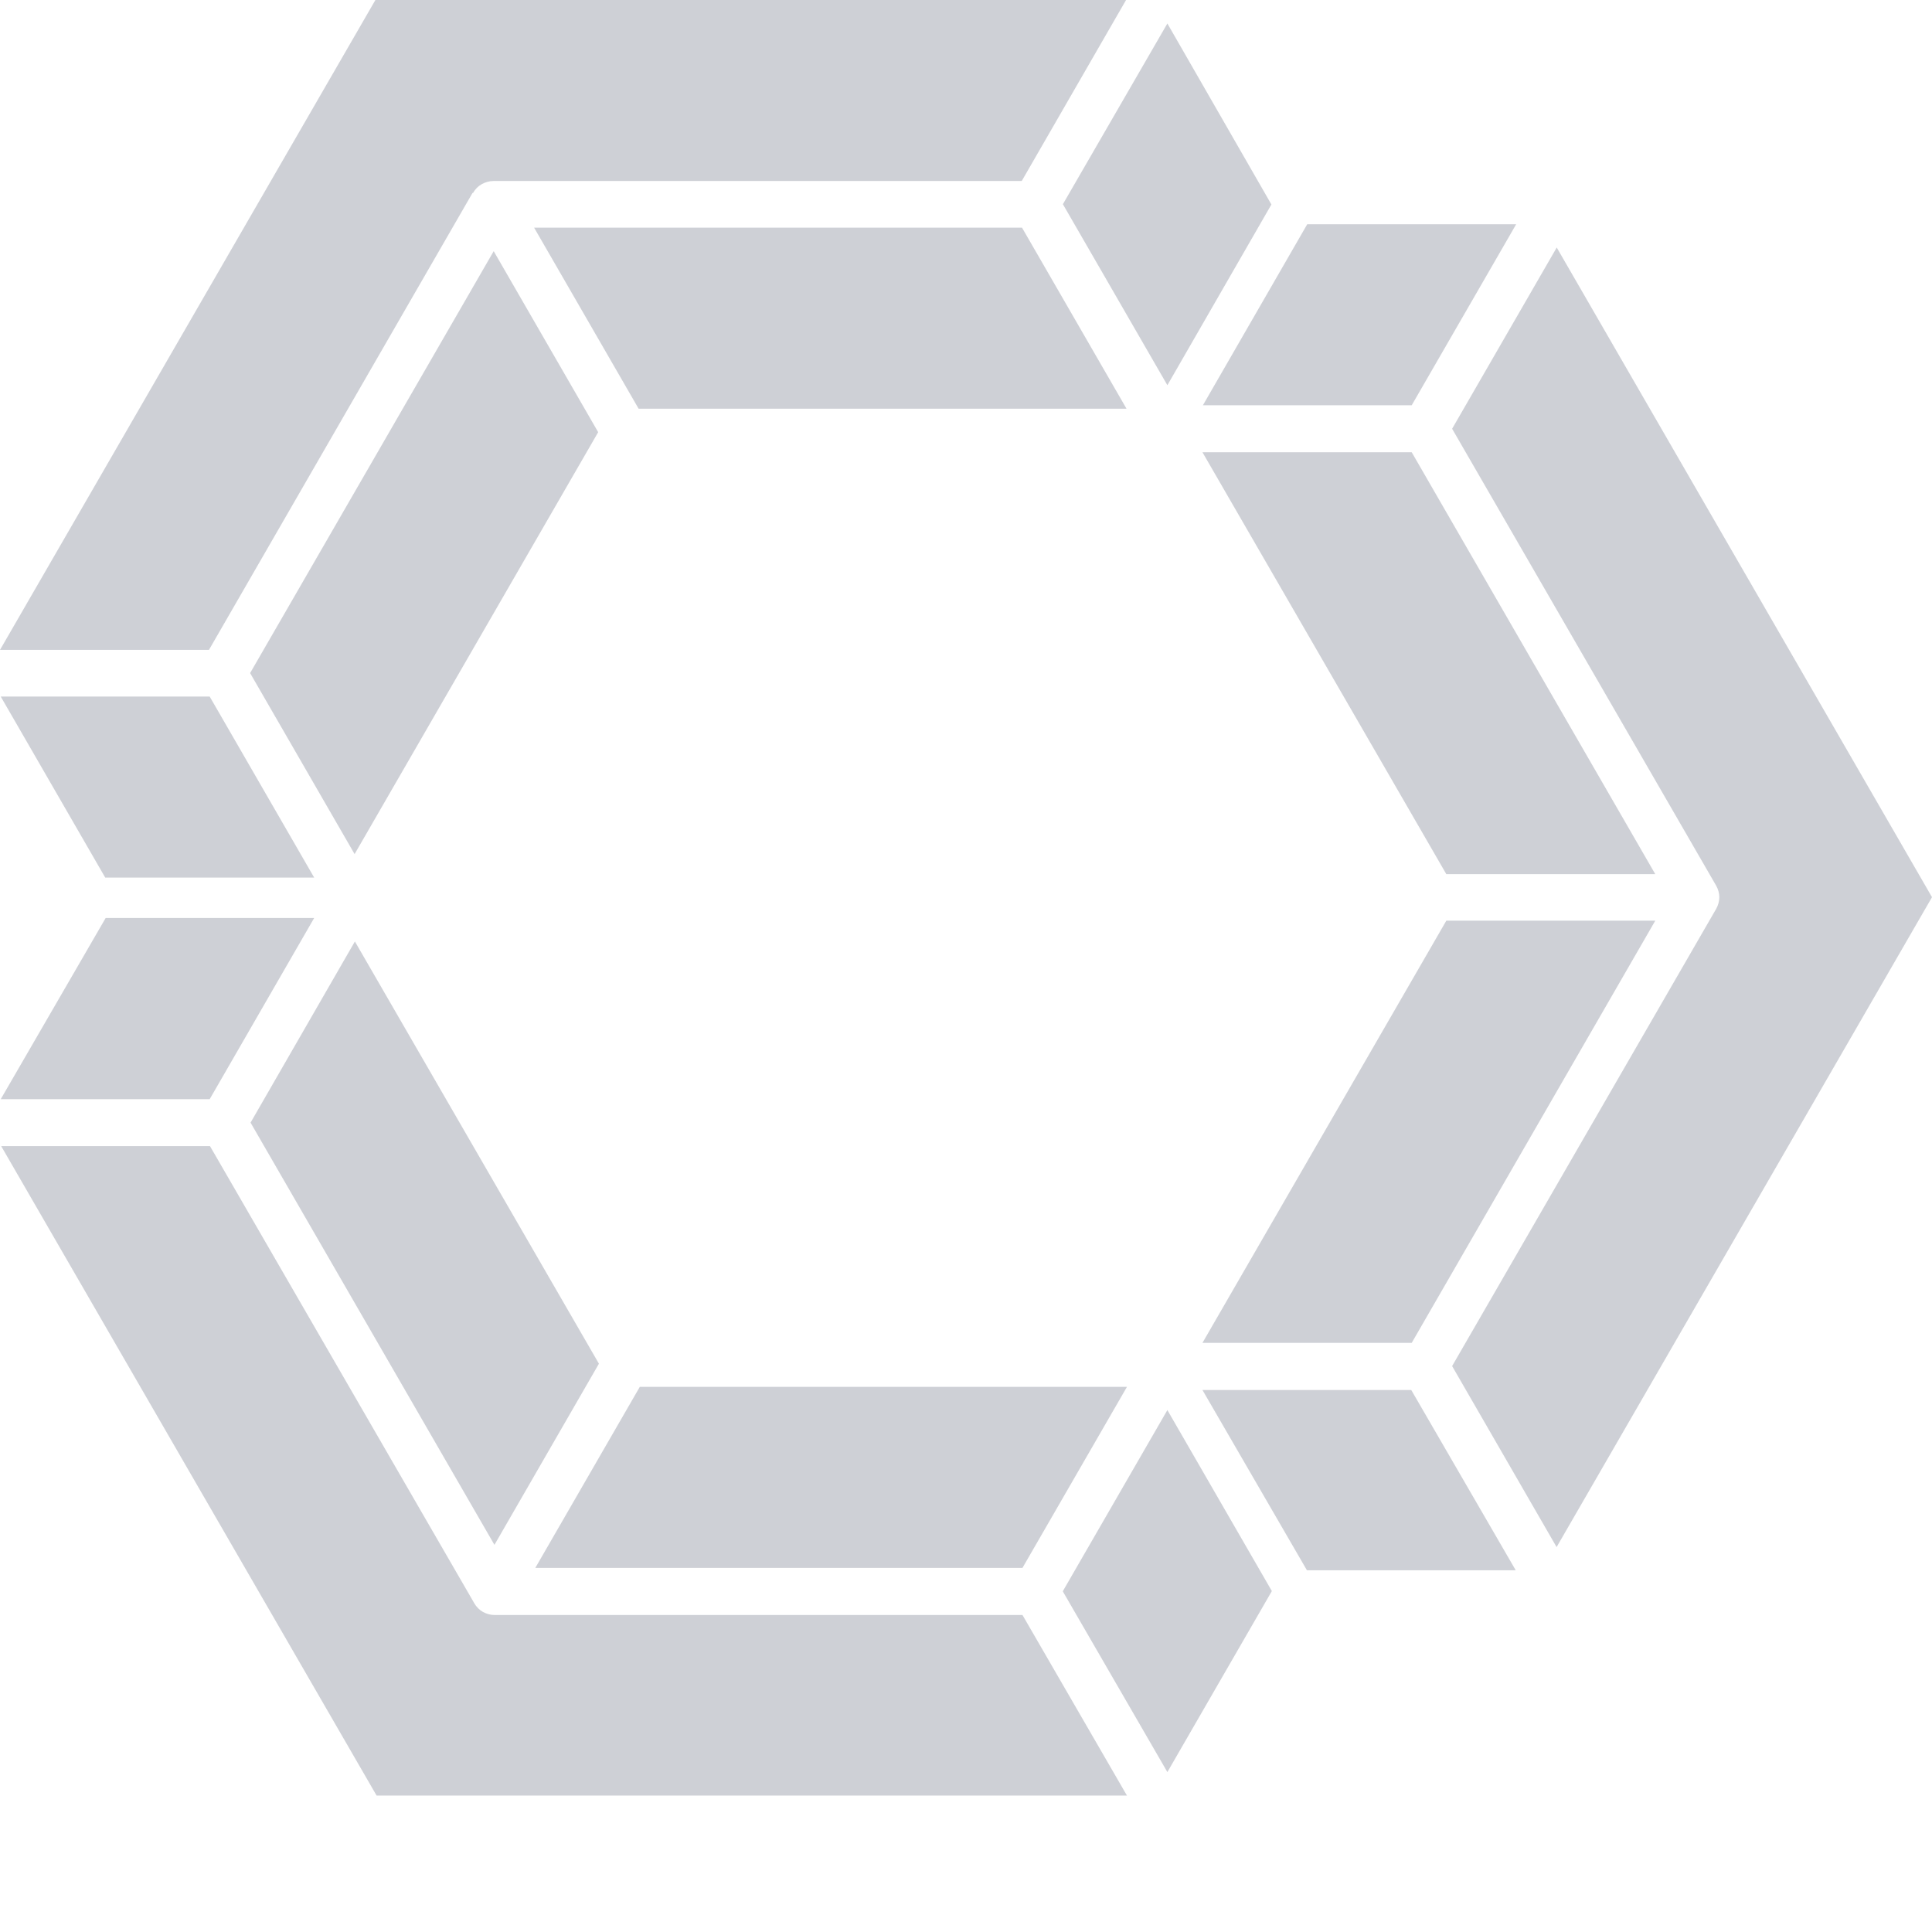
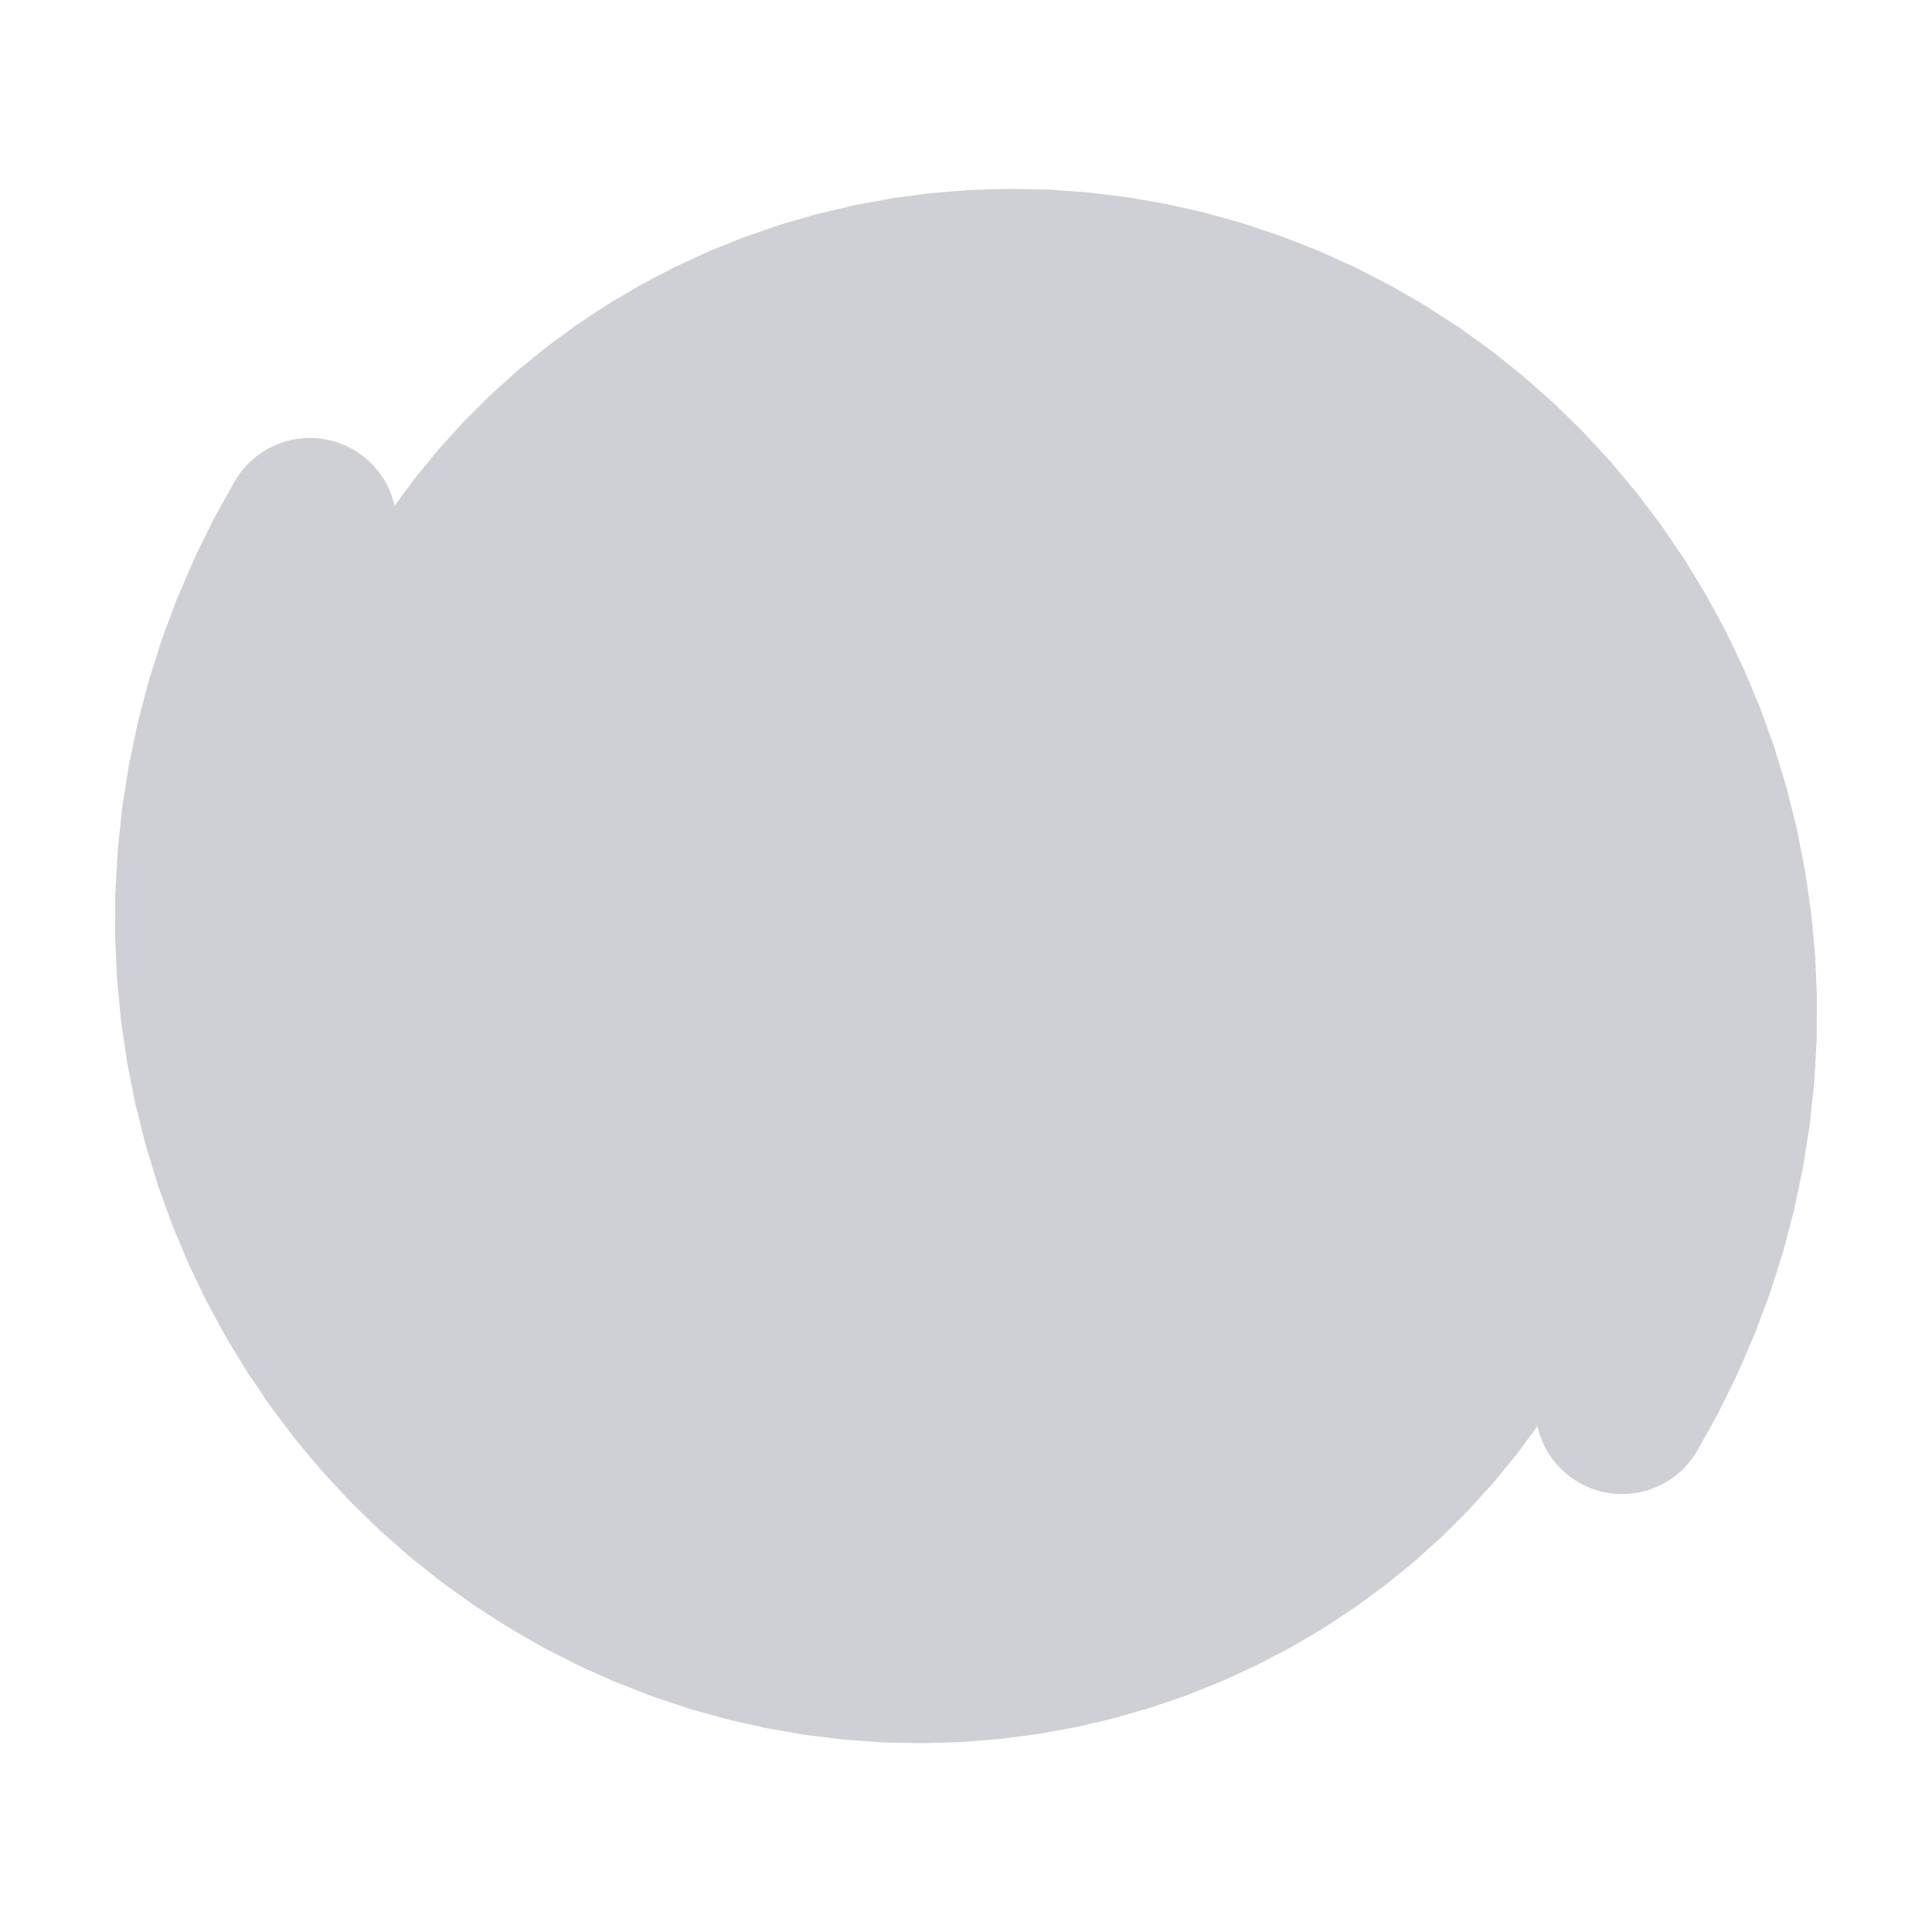
- <svg xmlns="http://www.w3.org/2000/svg" width="13" height="13" viewBox="0 0 13 13" fill="none">
-   <path d="M10.474 1.667L9.771 2.885L11.548 5.96C11.561 5.983 11.569 6.011 11.569 6.037C11.569 6.063 11.561 6.092 11.548 6.115L9.771 9.192L10.474 10.41L13 6.037L10.474 1.664V1.667ZM9.499 2.727L10.202 1.509H8.796L8.094 2.727H9.502H9.499ZM8.091 3.043L9.732 5.882H11.138L9.499 3.043H8.091ZM9.499 9.036L11.138 6.195H9.732L8.091 9.036H9.499ZM8.091 9.353L8.794 10.566H10.199L9.496 9.353H8.088H8.091ZM3.327 10.867C3.299 10.867 3.273 10.859 3.249 10.846C3.226 10.833 3.205 10.812 3.192 10.789L1.413 7.712H0.008L2.534 12.082H7.583L6.88 10.867H3.33H3.327ZM7.152 10.709L7.855 11.924L8.558 10.706L7.855 9.488L7.152 10.706V10.709ZM7.583 9.332H4.305L3.602 10.55H6.88L7.583 9.332ZM4.03 9.176L2.388 6.335L1.686 7.554L3.327 10.395L4.03 9.176ZM0.005 7.396H1.411L2.114 6.177H0.711L0.005 7.396ZM3.185 1.296C3.197 1.273 3.218 1.252 3.242 1.239C3.265 1.226 3.293 1.218 3.319 1.218H6.875L7.577 0H2.526L0 4.373H1.406L3.179 1.299L3.185 1.296ZM2.114 5.905L1.411 4.687H0.005L0.708 5.905H2.114ZM3.322 1.69L1.683 4.529L2.386 5.747L4.025 2.908L3.322 1.69ZM6.877 1.532H3.594L4.297 2.75H7.58L6.877 1.532ZM7.855 2.592L8.555 1.376L7.855 0.158L7.152 1.374L7.855 2.592Z" fill="#CED0D6" />
+ <svg xmlns="http://www.w3.org/2000/svg" width="13" height="13" viewBox="0 0 512 512" fill="none">
+   <g stroke-linecap="round" stroke-linejoin="round" fill="none">
+     <path d="M 262.00 256.00 L 262.62 256.33 L 263.21 256.72 L 263.78 257.18 L 264.33 257.69 L 264.84 258.26 L 265.31 258.88 L 265.74 259.56 L 266.13 260.28 L 266.46 261.05 L 266.74 261.87 L 266.97 262.73 L 267.14 263.62 L 267.24 264.54 L 267.27 265.50 L 267.24 266.47 L 267.14 267.47 L 266.97 268.48 L 266.72 269.50 L 266.39 270.53 L 265.99 271.56 L 265.51 272.58 L 264.95 273.59 L 264.32 274.58 L 263.60 275.56 L 262.81 276.51 L 261.95 277.42 L 261.01 278.30 L 259.99 279.14 L 258.90 279.93 L 257.75 280.67 L 256.53 281.35 L 255.24 281.97 L 253.90 282.52 L 252.49 283.00 L 251.04 283.41 L 249.53 283.73 L 247.98 283.97 L 246.39 284.13 L 244.76 284.19 L 243.11 284.17 L 241.43 284.04 L 239.73 283.82 L 238.02 283.49 L 236.30 283.06 L 234.58 282.53 L 232.87 281.89 L 231.16 281.15 L 229.48 280.30 L 227.81 279.34 L 226.18 278.27 L 224.59 277.10 L 223.04 275.83 L 221.54 274.45 L 220.09 272.97 L 218.71 271.40 L 217.40 269.72 L 216.17 267.96 L 215.01 266.10 L 213.95 264.16 L 212.97 262.13 L 212.10 260.03 L 211.33 257.86 L 210.67 255.62 L 210.12 253.32 L 209.69 250.96 L 209.38 248.55 L 209.20 246.10 L 209.15 243.62 L 209.23 241.10 L 209.45 238.56 L 209.81 236.01 L 210.31 233.45 L 210.94 230.89 L 211.73 228.34 L 212.65 225.81 L 213.72 223.29 L 214.93 220.82 L 216.29 218.38 L 217.79 215.99 L 219.43 213.66 L 221.21 211.39 L 223.12 209.20 L 225.17 207.08 L 227.35 205.06 L 229.65 203.13 L 232.07 201.31 L 234.62 199.60 L 237.27 198.00 L 240.03 196.54 L 242.89 195.20 L 245.84 194.01 L 248.88 192.96 L 252.01 192.06 L 255.20 191.31 L 258.46 190.73 L 261.77 190.31 L 265.13 190.06 L 268.53 189.99 L 271.96 190.09 L 275.41 190.37 L 278.88 190.84 L 282.34 191.48 L 285.80 192.31 L 289.23 193.33 L 292.64 194.53 L 296.02 195.92 L 299.34 197.50 L 302.61 199.25 L 305.81 201.19 L 308.92 203.31 L 311.96 205.60 L 314.89 208.07 L 317.71 210.70 L 320.42 213.50 L 323.00 216.45 L 325.45 219.56 L 327.75 222.82 L 329.90 226.21 L 331.88 229.74 L 333.70 233.39 L 335.34 237.16 L 336.80 241.03 L 338.07 245.01 L 339.13 249.07 L 340.00 253.21 L 340.66 257.42 L 341.11 261.69 L 341.33 266.01 L 341.34 270.37 L 341.13 274.75 L 340.69 279.15 L 340.02 283.55 L 339.12 287.93 L 337.99 292.30 L 336.63 296.63 L 335.04 300.92 L 333.22 305.15 L 331.18 309.31 L 328.91 313.39 L 326.42 317.37 L 323.72 321.25 L 320.80 325.01 L 317.67 328.63 L 314.35 332.12 L 310.82 335.46 L 307.11 338.63 L 303.22 341.63 L 299.16 344.44 L 294.93 347.06 L 290.54 349.48 L 286.02 351.68 L 281.35 353.67 L 276.57 355.42 L 271.67 356.95 L 266.67 358.22 L 261.58 359.25 L 256.41 360.03 L 251.19 360.54 L 245.91 360.79 L 240.59 360.77 L 235.25 360.48 L 229.90 359.92 L 224.56 359.09 L 219.24 357.97 L 213.94 356.58 L 208.70 354.92 L 203.52 352.98 L 198.41 350.77 L 193.40 348.29 L 188.49 345.55 L 183.70 342.54 L 179.04 339.28 L 174.53 335.76 L 170.17 332.00 L 166.00 328.01 L 162.00 323.79 L 158.21 319.34 L 154.62 314.69 L 151.26 309.83 L 148.13 304.79 L 145.25 299.57 L 142.62 294.18 L 140.25 288.63 L 138.16 282.94 L 136.34 277.13 L 134.82 271.20 L 133.58 265.17 L 132.65 259.06 L 132.03 252.87 L 131.72 246.63 L 131.72 240.36 L 132.05 234.06 L 132.69 227.75 L 133.66 221.45 L 134.94 215.18 L 136.55 208.95 L 138.49 202.78 L 140.74 196.69 L 143.31 190.69 L 146.19 184.80 L 149.38 179.04 L 152.87 173.41 L 156.66 167.95 L 160.74 162.66 L 165.10 157.55 L 169.73 152.65 L 174.63 147.97 L 179.78 143.52 L 185.17 139.32 L 190.79 135.38 L 196.64 131.71 L 202.68 128.32 L 208.92 125.22 L 215.33 122.44 L 221.91 119.97 L 228.63 117.82 L 235.48 116.01 L 242.44 114.53 L 249.50 113.41 L 256.63 112.64 L 263.83 112.23 L 271.07 112.18 L 278.34 112.49 L 285.61 113.18 L 292.87 114.23 L 300.10 115.65 L 307.27 117.45 L 314.38 119.61 L 321.40 122.14 L 328.31 125.03 L 335.09 128.27 L 341.73 131.87 L 348.21 135.82 L 354.50 140.10 L 360.60 144.71 L 366.48 149.65 L 372.13 154.89 L 377.53 160.43 L 382.66 166.27 L 387.52 172.37 L 392.07 178.74 L 396.32 185.36 L 400.25 192.21 L 403.84 199.28 L 407.08 206.54 L 409.97 213.99 L 412.49 221.60 L 414.62 229.36 L 416.38 237.25 L 417.74 245.25 L 418.70 253.34 L 419.25 261.49 L 419.39 269.70 L 419.12 277.93 L 418.44 286.17 L 417.34 294.39 L 415.81 302.58 L 413.88 310.72 L 411.52 318.77 L 408.76 326.73 L 405.58 334.57 L 402.01 342.26 L 398.04 349.80 L 393.67 357.15 L 388.93 364.30 L 383.82 371.22 L 378.34 377.91 L 372.51 384.33 L 366.35 390.48 L 359.86 396.33 L 353.07 401.86 L 345.97 407.07 L 338.60 411.93 L 330.97 416.43 L 323.09 420.55 L 314.99 424.29 L 306.69 427.62 L 298.19 430.55 L 289.53 433.05 L 280.73 435.13 L 271.80 436.76 L 262.77 437.95 L 253.66 438.68 L 244.49 438.96 L 235.29 438.78 L 226.08 438.13 L 216.88 437.02 L 207.72 435.44 L 198.62 433.40 L 189.60 430.89 L 180.70 427.93 L 171.92 424.51 L 163.30 420.64 L 154.85 416.33 L 146.60 411.58 L 138.58 406.41 L 130.80 400.83 L 123.29 394.84 L 116.06 388.46 L 109.14 381.71 L 102.55 374.59 L 96.30 367.13 L 90.42 359.34 L 84.91 351.24 L 79.81 342.85 L 75.11 334.18 L 70.85 325.26 L 67.02 316.11 L 63.65 306.75 L 60.74 297.20 L 58.31 287.49 L 56.36 277.64 L 54.91 267.67 L 53.95 257.61 L 53.50 247.48 L 53.56 237.32 L 54.13 227.13 L 55.21 216.96 L 56.80 206.82 L 58.91 196.75 L 61.53 186.76 L 64.66 176.89 L 68.29 167.16 L 72.41 157.60 L 77.02 148.22 L 82.12 139.06" stroke="#CED0D6" stroke-width="46" />
+     <path d="M 250.00 256.00 L 249.38 255.67 L 248.79 255.28 L 248.22 254.82 L 247.67 254.31 L 247.16 253.74 L 246.69 253.12 L 246.26 252.44 L 245.87 251.72 L 245.54 250.95 L 245.26 250.13 L 245.03 249.27 L 244.86 248.38 L 244.76 247.46 L 244.73 246.50 L 244.76 245.53 L 244.86 244.53 L 245.03 243.52 L 245.28 242.50 L 245.61 241.47 L 246.01 240.44 L 246.49 239.42 L 247.05 238.41 L 247.68 237.42 L 248.40 236.44 L 249.19 235.49 L 250.05 234.58 L 250.99 233.70 L 252.01 232.86 L 253.10 232.07 L 254.25 231.33 L 255.47 230.65 L 256.76 230.03 L 258.10 229.48 L 259.51 229.00 L 260.96 228.59 L 262.47 228.27 L 264.02 228.03 L 265.61 227.87 L 267.24 227.81 L 268.89 227.83 L 270.57 227.96 L 272.27 228.18 L 273.98 228.51 L 275.70 228.94 L 277.42 229.47 L 279.13 230.11 L 280.84 230.85 L 282.52 231.70 L 284.19 232.66 L 285.82 233.73 L 287.41 234.90 L 288.96 236.17 L 290.46 237.55 L 291.91 239.03 L 293.29 240.60 L 294.60 242.28 L 295.83 244.04 L 296.99 245.90 L 298.05 247.84 L 299.03 249.87 L 299.90 251.97 L 300.67 254.14 L 301.33 256.38 L 301.88 258.68 L 302.31 261.04 L 302.62 263.45 L 302.80 265.90 L 302.85 268.38 L 302.77 270.90 L 302.55 273.44 L 302.19 275.99 L 301.69 278.55 L 301.06 281.11 L 300.27 283.66 L 299.35 286.19 L 298.28 288.71 L 297.07 291.18 L 295.71 293.62 L 294.21 296.01 L 292.57 298.34 L 290.79 300.61 L 288.88 302.80 L 286.83 304.92 L 284.65 306.94 L 282.35 308.87 L 279.93 310.69 L 277.38 312.40 L 274.73 314.00 L 271.97 315.46 L 269.11 316.80 L 266.16 317.99 L 263.12 319.04 L 259.99 319.94 L 256.80 320.69 L 253.54 321.27 L 250.23 321.69 L 246.87 321.94 L 243.47 322.01 L 240.04 321.91 L 236.59 321.63 L 233.12 321.16 L 229.66 320.52 L 226.20 319.69 L 222.77 318.67 L 219.36 317.47 L 215.98 316.08 L 212.66 314.50 L 209.39 312.75 L 206.19 310.81 L 203.08 308.69 L 200.04 306.40 L 197.11 303.93 L 194.29 301.30 L 191.58 298.50 L 189.00 295.55 L 186.55 292.44 L 184.25 289.18 L 182.10 285.79 L 180.12 282.26 L 178.30 278.61 L 176.66 274.84 L 175.20 270.97 L 173.93 266.99 L 172.87 262.93 L 172.00 258.79 L 171.34 254.58 L 170.89 250.31 L 170.67 245.99 L 170.66 241.63 L 170.87 237.25 L 171.31 232.85 L 171.98 228.45 L 172.88 224.07 L 174.01 219.70 L 175.37 215.37 L 176.96 211.08 L 178.78 206.85 L 180.82 202.69 L 183.09 198.61 L 185.58 194.63 L 188.28 190.75 L 191.20 186.99 L 194.33 183.37 L 197.65 179.88 L 201.18 176.54 L 204.89 173.37 L 208.78 170.37 L 212.84 167.56 L 217.07 164.94 L 221.46 162.52 L 225.98 160.32 L 230.65 158.33 L 235.43 156.58 L 240.33 155.05 L 245.33 153.78 L 250.42 152.75 L 255.59 151.97 L 260.81 151.46 L 266.09 151.21 L 271.41 151.23 L 276.75 151.52 L 282.10 152.08 L 287.44 152.91 L 292.76 154.03 L 298.06 155.42 L 303.30 157.08 L 308.48 159.02 L 313.59 161.23 L 318.60 163.71 L 323.51 166.45 L 328.30 169.46 L 332.96 172.72 L 337.47 176.24 L 341.83 180.00 L 346.00 183.99 L 350.00 188.21 L 353.79 192.66 L 357.38 197.31 L 360.74 202.17 L 363.87 207.21 L 366.75 212.43 L 369.38 217.82 L 371.75 223.37 L 373.84 229.06 L 375.66 234.87 L 377.18 240.80 L 378.42 246.83 L 379.35 252.94 L 379.97 259.13 L 380.28 265.37 L 380.28 271.64 L 379.95 277.94 L 379.31 284.25 L 378.34 290.55 L 377.06 296.82 L 375.45 303.05 L 373.51 309.22 L 371.26 315.31 L 368.69 321.31 L 365.81 327.20 L 362.62 332.96 L 359.13 338.59 L 355.34 344.05 L 351.26 349.34 L 346.90 354.45 L 342.27 359.35 L 337.37 364.03 L 332.22 368.48 L 326.83 372.68 L 321.21 376.62 L 315.36 380.29 L 309.32 383.68 L 303.08 386.78 L 296.67 389.56 L 290.09 392.03 L 283.37 394.18 L 276.52 395.99 L 269.56 397.47 L 262.50 398.59 L 255.37 399.36 L 248.17 399.77 L 240.93 399.82 L 233.66 399.51 L 226.39 398.82 L 219.13 397.77 L 211.90 396.35 L 204.73 394.55 L 197.62 392.39 L 190.60 389.86 L 183.69 386.97 L 176.91 383.73 L 170.27 380.13 L 163.79 376.18 L 157.50 371.90 L 151.40 367.29 L 145.52 362.35 L 139.87 357.11 L 134.47 351.57 L 129.34 345.73 L 124.48 339.63 L 119.93 333.26 L 115.68 326.64 L 111.75 319.79 L 108.16 312.72 L 104.92 305.46 L 102.03 298.01 L 99.51 290.40 L 97.38 282.64 L 95.62 274.75 L 94.26 266.75 L 93.30 258.66 L 92.75 250.51 L 92.61 242.30 L 92.88 234.07 L 93.56 225.83 L 94.66 217.61 L 96.19 209.42 L 98.12 201.28 L 100.48 193.23 L 103.24 185.27 L 106.42 177.43 L 109.99 169.74 L 113.96 162.20 L 118.33 154.85 L 123.07 147.70 L 128.18 140.78 L 133.66 134.09 L 139.49 127.67 L 145.65 121.52 L 152.14 115.67 L 158.93 110.14 L 166.03 104.93 L 173.40 100.07 L 181.03 95.57 L 188.91 91.45 L 197.01 87.71 L 205.31 84.38 L 213.81 81.45 L 222.47 78.95 L 231.27 76.87 L 240.20 75.24 L 249.23 74.05 L 258.34 73.32 L 267.51 73.04 L 276.71 73.22 L 285.92 73.87 L 295.12 74.98 L 304.28 76.56 L 313.38 78.60 L 322.40 81.11 L 331.30 84.07 L 340.08 87.49 L 348.70 91.36 L 357.15 95.67 L 365.40 100.42 L 373.42 105.59 L 381.20 111.17 L 388.71 117.16 L 395.94 123.54 L 402.86 130.29 L 409.45 137.41 L 415.70 144.87 L 421.58 152.66 L 427.09 160.76 L 432.19 169.15 L 436.89 177.82 L 441.15 186.74 L 444.98 195.89 L 448.35 205.25 L 451.26 214.80 L 453.69 224.51 L 455.64 234.36 L 457.09 244.33 L 458.05 254.39 L 458.50 264.52 L 458.44 274.68 L 457.87 284.87 L 456.79 295.04 L 455.20 305.18 L 453.09 315.25 L 450.47 325.24 L 447.34 335.11 L 443.71 344.84 L 439.59 354.40 L 434.98 363.78 L 429.88 372.94" stroke="#CED0D6" stroke-width="46" />
+   </g>
</svg>
